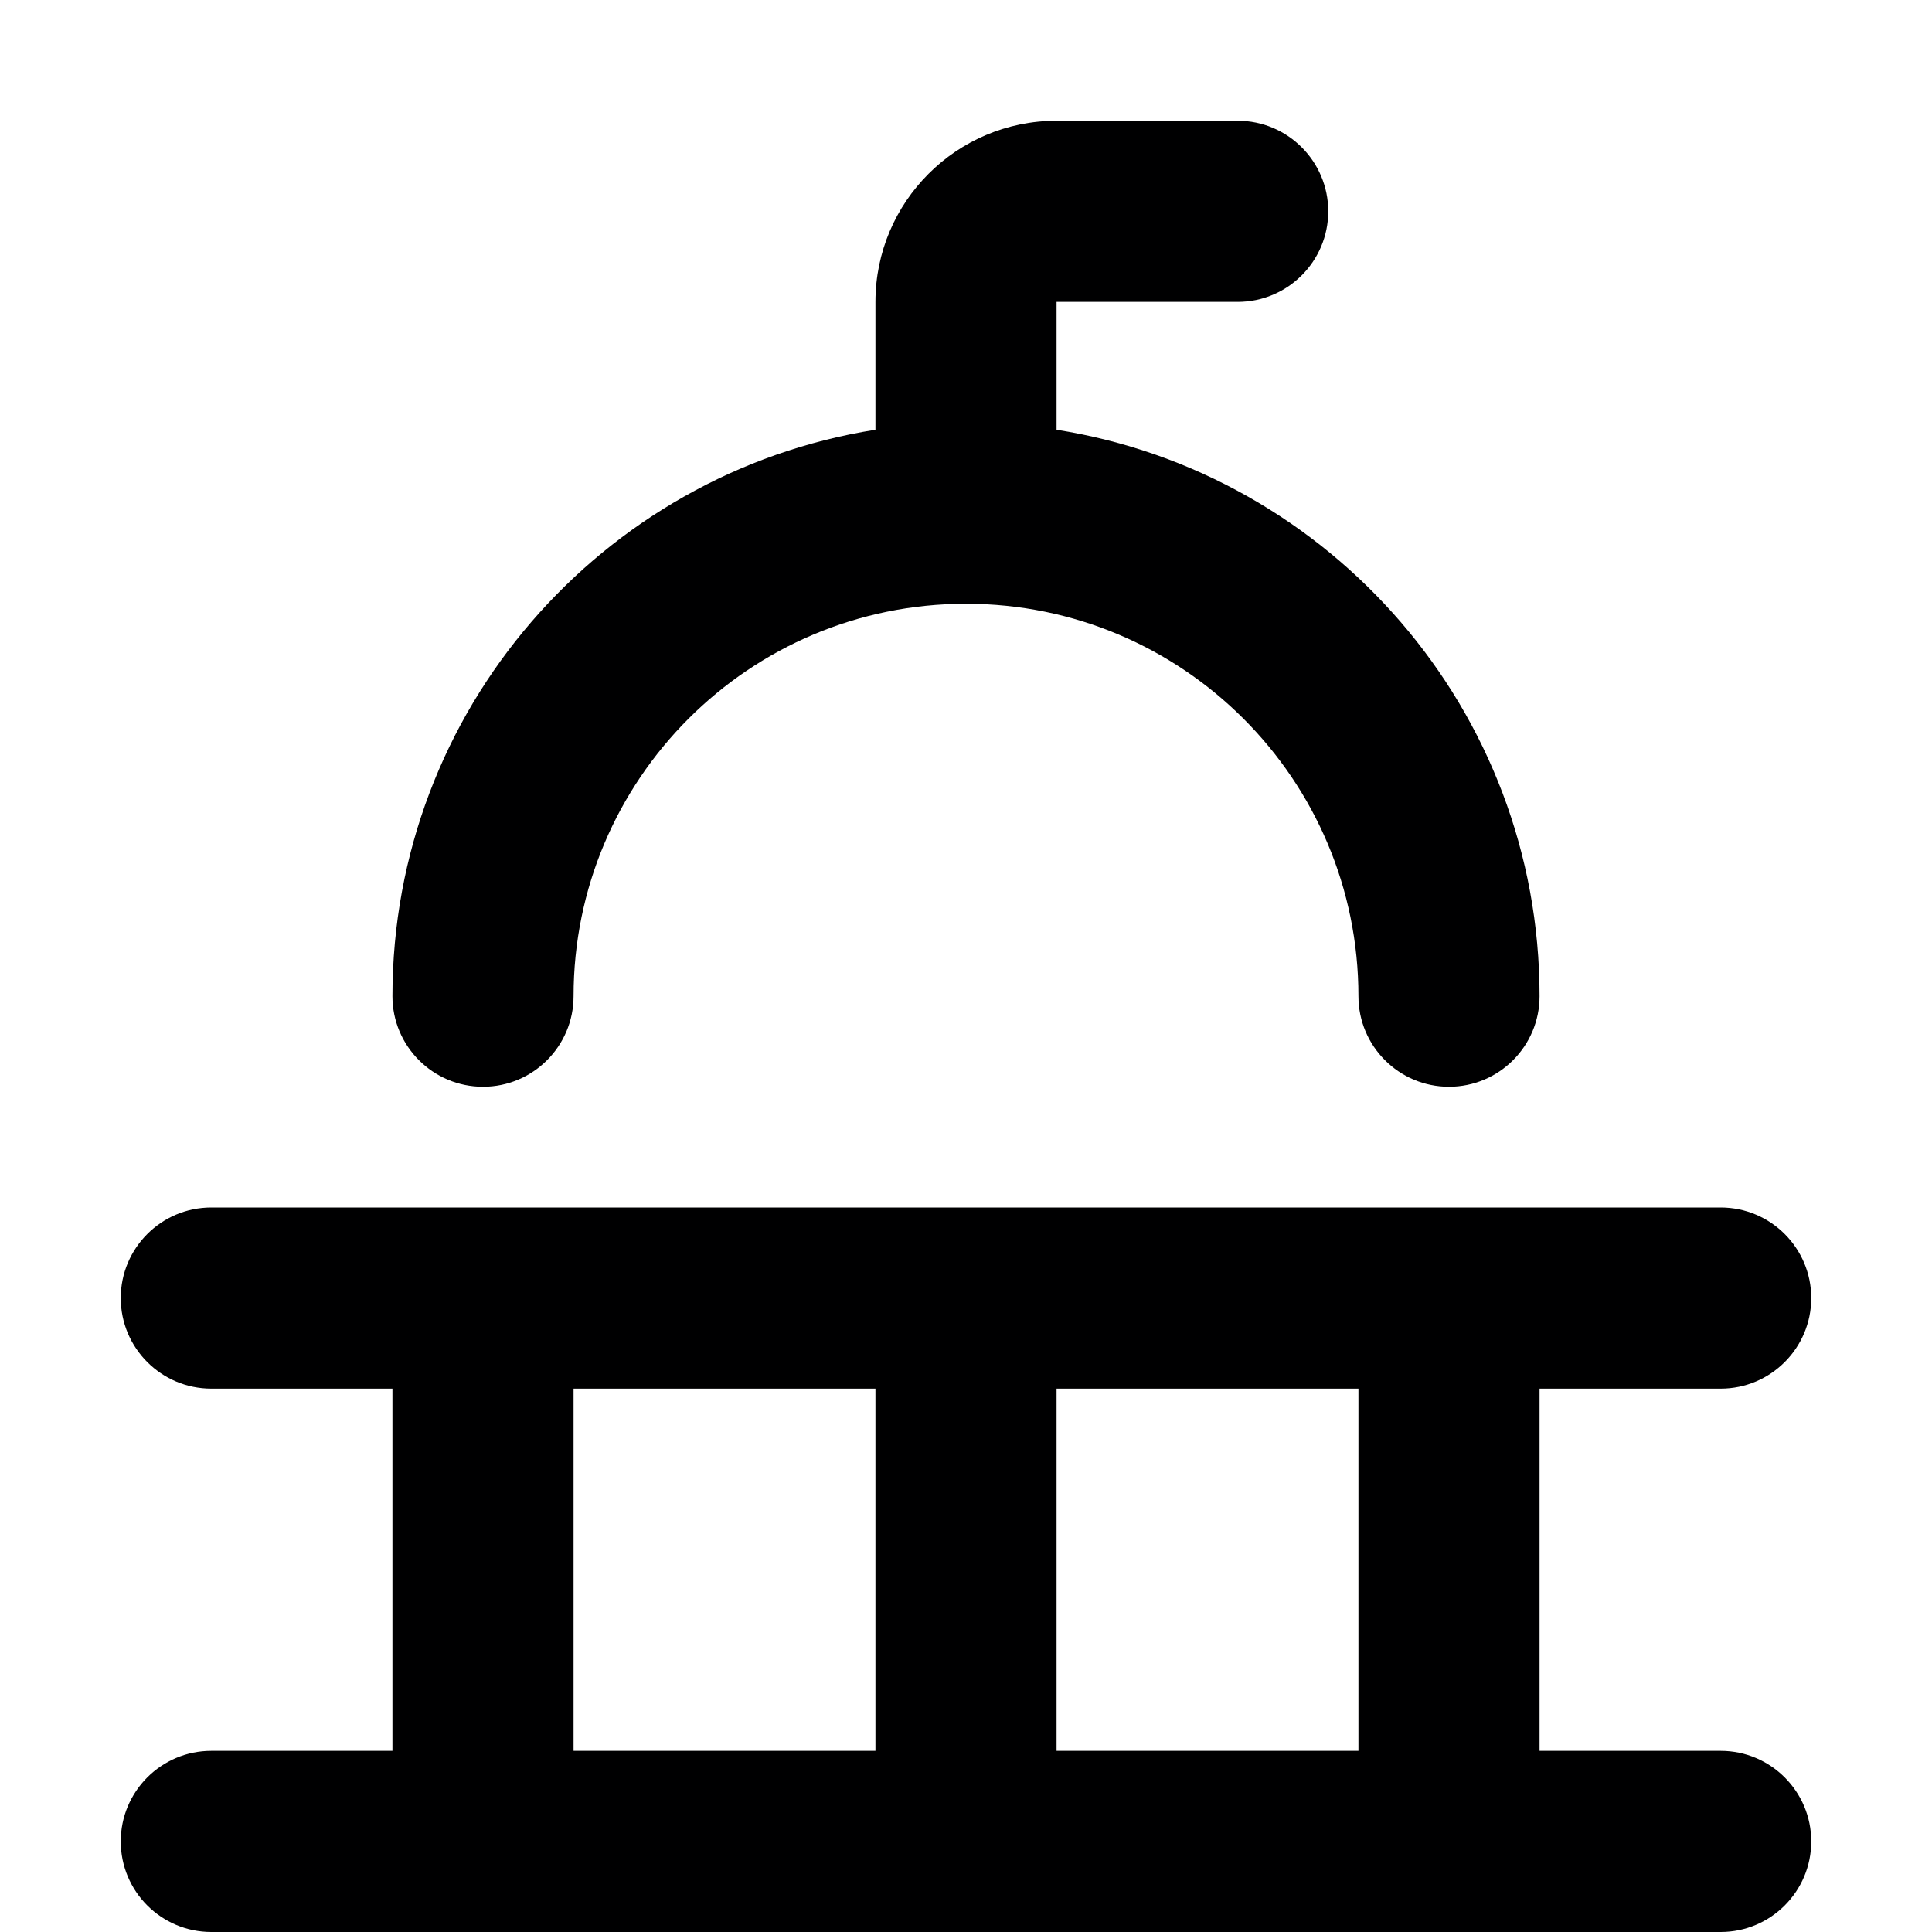
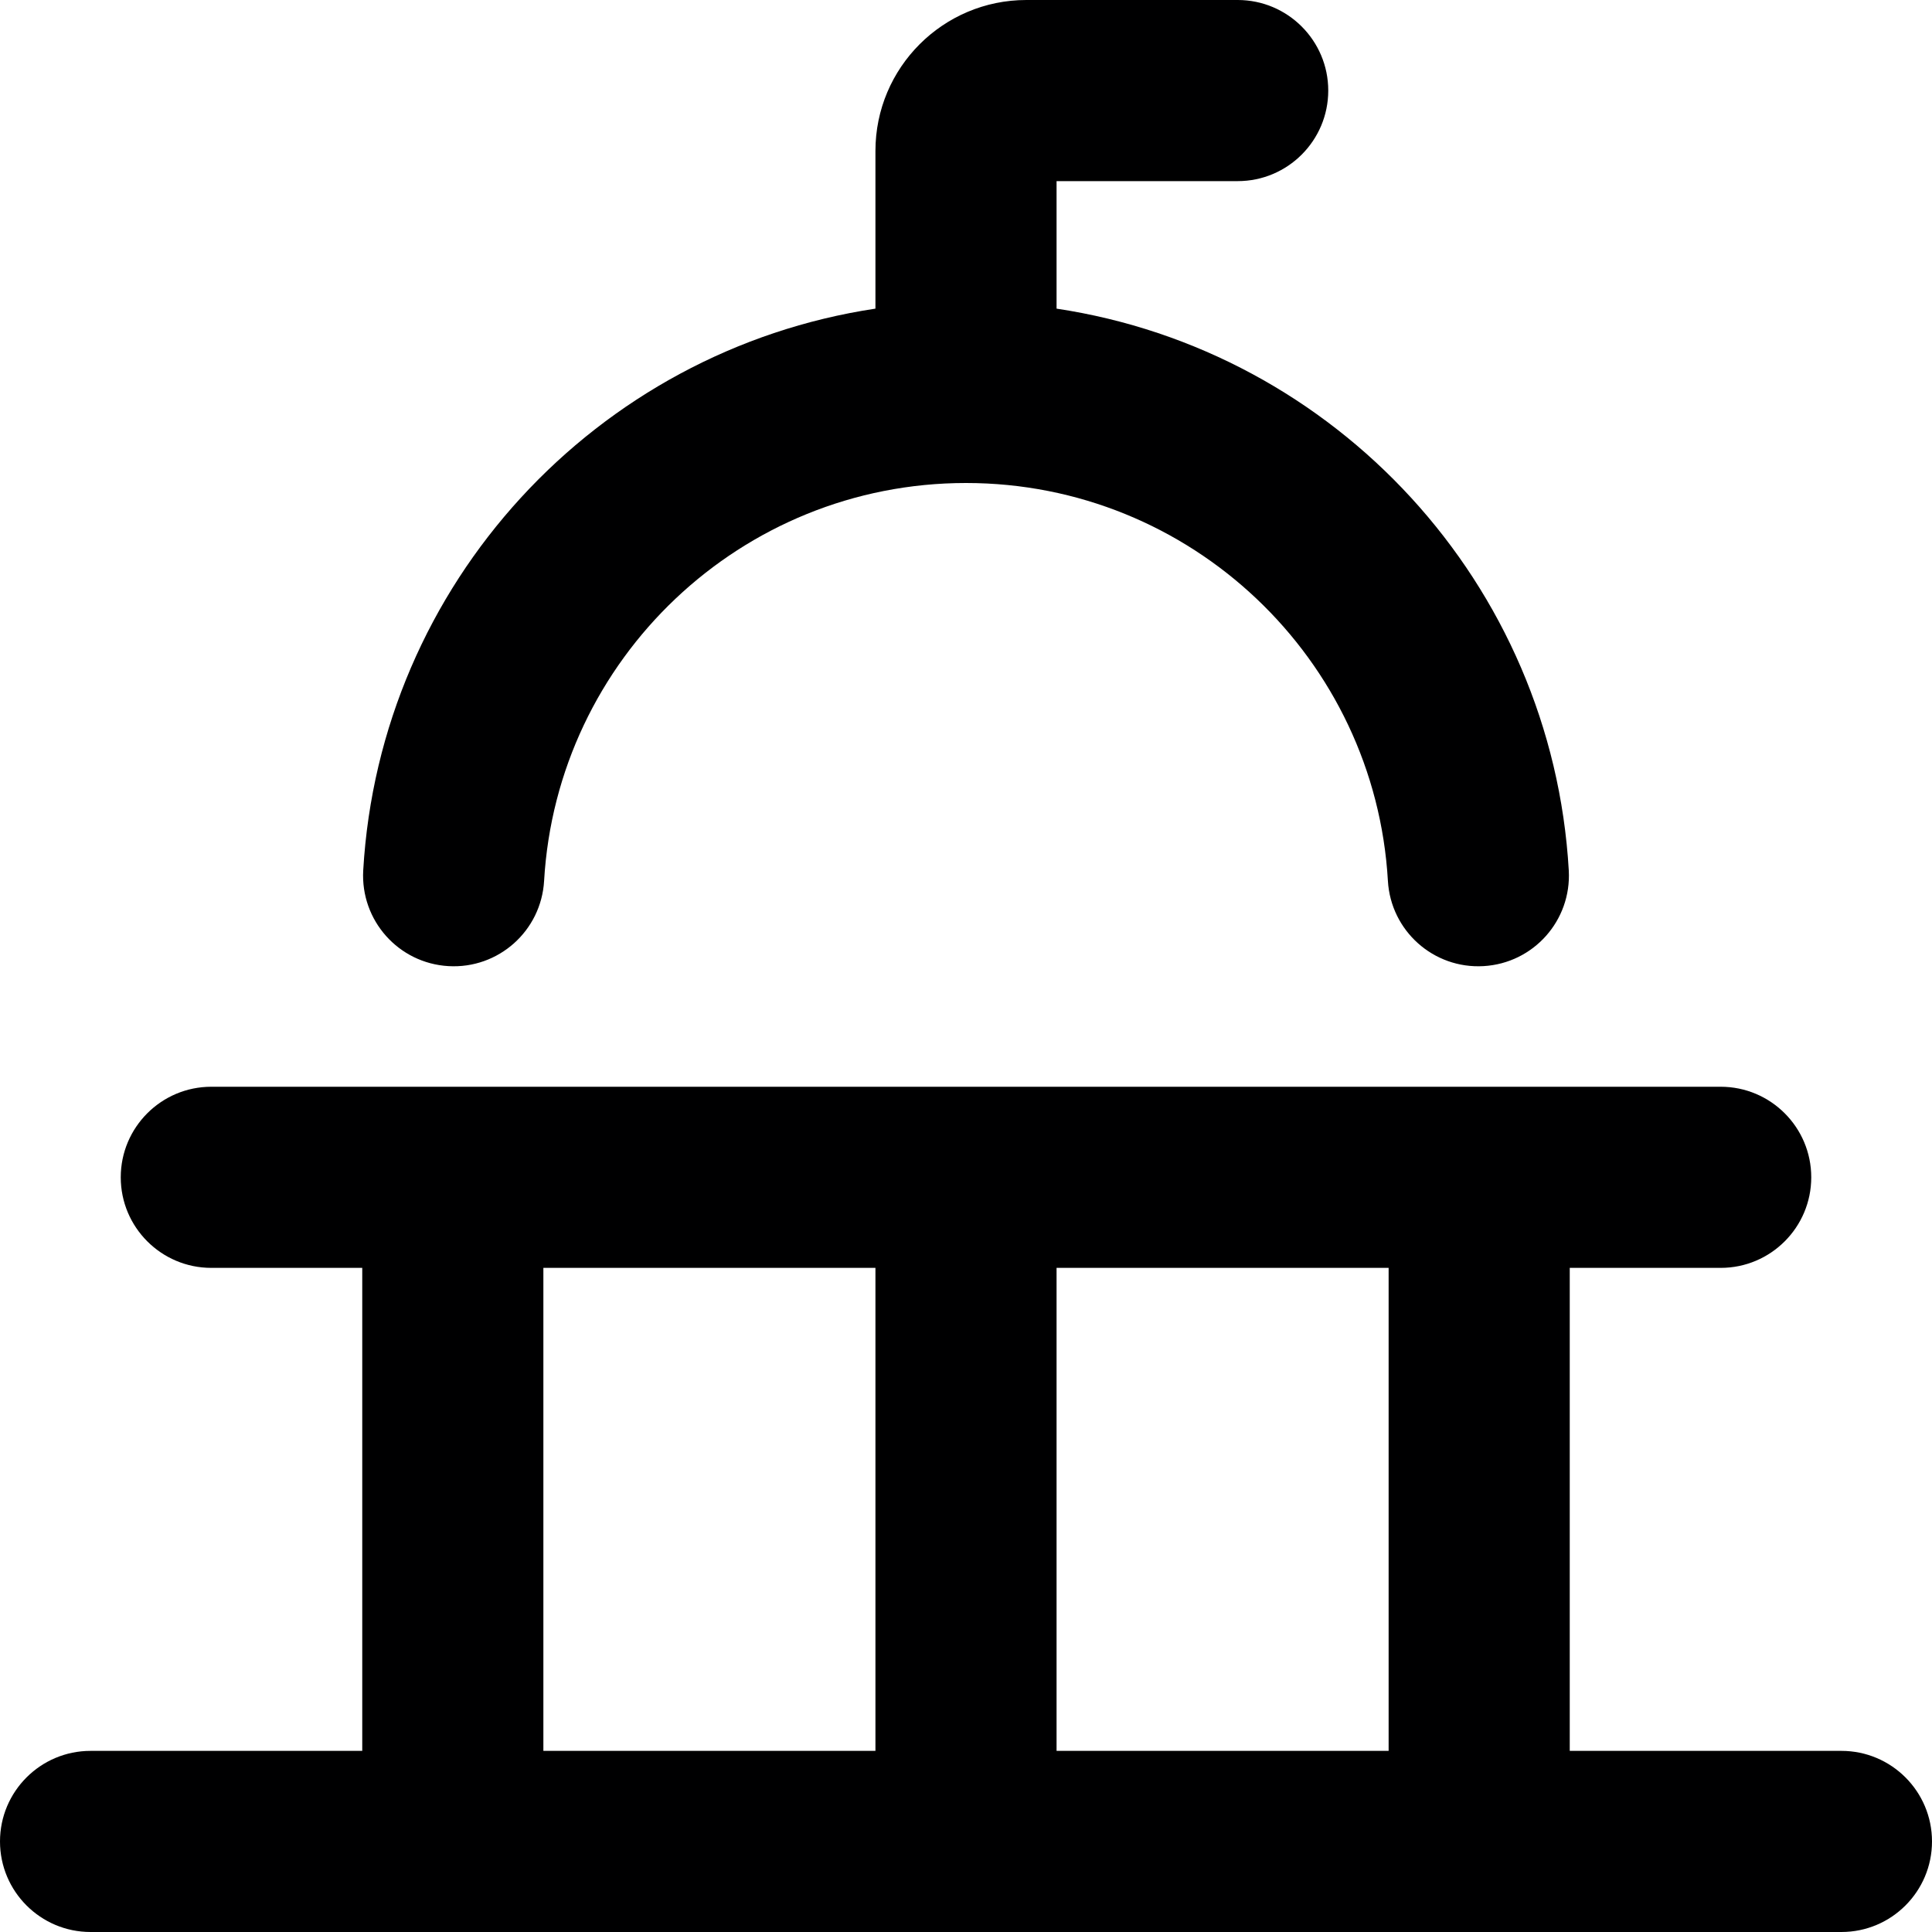
<svg xmlns="http://www.w3.org/2000/svg" width="16" height="16" viewBox="0 0 16 16" fill="none">
  <g id="size=16">
    <g id="Path">
-       <path d="M8.75 1C7.922 1 7.25 1.672 7.25 2.5V3.559C4.983 3.918 3.25 5.882 3.25 8.25C3.25 8.664 3.586 9 4 9C4.414 9 4.75 8.664 4.75 8.25C4.75 6.455 6.205 5 8 5C9.795 5 11.25 6.455 11.25 8.25C11.25 8.664 11.586 9 12 9C12.414 9 12.75 8.664 12.75 8.25C12.75 5.882 11.017 3.918 8.75 3.559V2.5H10.25C10.664 2.5 11 2.164 11 1.75C11 1.336 10.664 1 10.25 1H8.75Z" fill="#000001" />
-       <path fill-rule="evenodd" clip-rule="evenodd" d="M1 10.75C1 10.336 1.336 10 1.75 10H14.25C14.664 10 15 10.336 15 10.75C15 11.164 14.664 11.5 14.25 11.5H12.75V14.5H14.25C14.664 14.5 15 14.836 15 15.25C15 15.664 14.664 16 14.25 16H1.75C1.336 16 1 15.664 1 15.25C1 14.836 1.336 14.5 1.75 14.5H3.25L3.25 11.5H1.75C1.336 11.5 1 11.164 1 10.75ZM4.75 14.5H7.25V11.5H4.75L4.75 14.5ZM8.75 14.5H11.25V11.5H8.75L8.75 14.5Z" fill="#000001" />
+       <path d="M7.25 1.25C7.25 0.56 7.81 0 8.5 0H10.25C10.664 0 11 0.336 11 0.75C11 1.164 10.664 1.5 10.25 1.5H8.75V2.556C11.062 2.904 12.855 4.834 12.992 7.209C13.015 7.623 12.7 7.977 12.286 8.001C11.872 8.025 11.518 7.709 11.494 7.295C11.388 5.458 9.864 4 8 4C6.136 4 4.612 5.458 4.506 7.295C4.482 7.709 4.128 8.025 3.714 8.001C3.3 7.977 2.985 7.623 3.008 7.209C3.145 4.834 4.938 2.904 7.25 2.556V1.25Z" fill="#000001" />
+       <path fill-rule="evenodd" clip-rule="evenodd" d="M1 9.75C1 9.336 1.336 9 1.75 9H14.25C14.664 9 15 9.336 15 9.75C15 10.164 14.664 10.5 14.25 10.5H13V14.5H15.25C15.664 14.5 16 14.836 16 15.25C16 15.664 15.664 16 15.25 16H0.75C0.336 16 0 15.664 0 15.25C0 14.836 0.336 14.5 0.75 14.5H3L3 10.5H1.75C1.336 10.5 1 10.164 1 9.75ZM4.5 14.5H7.25L7.25 10.5H4.5L4.5 14.5ZM8.75 14.5H11.5V10.5H8.75V14.5Z" fill="#000001" />
    </g>
  </g>
</svg>
